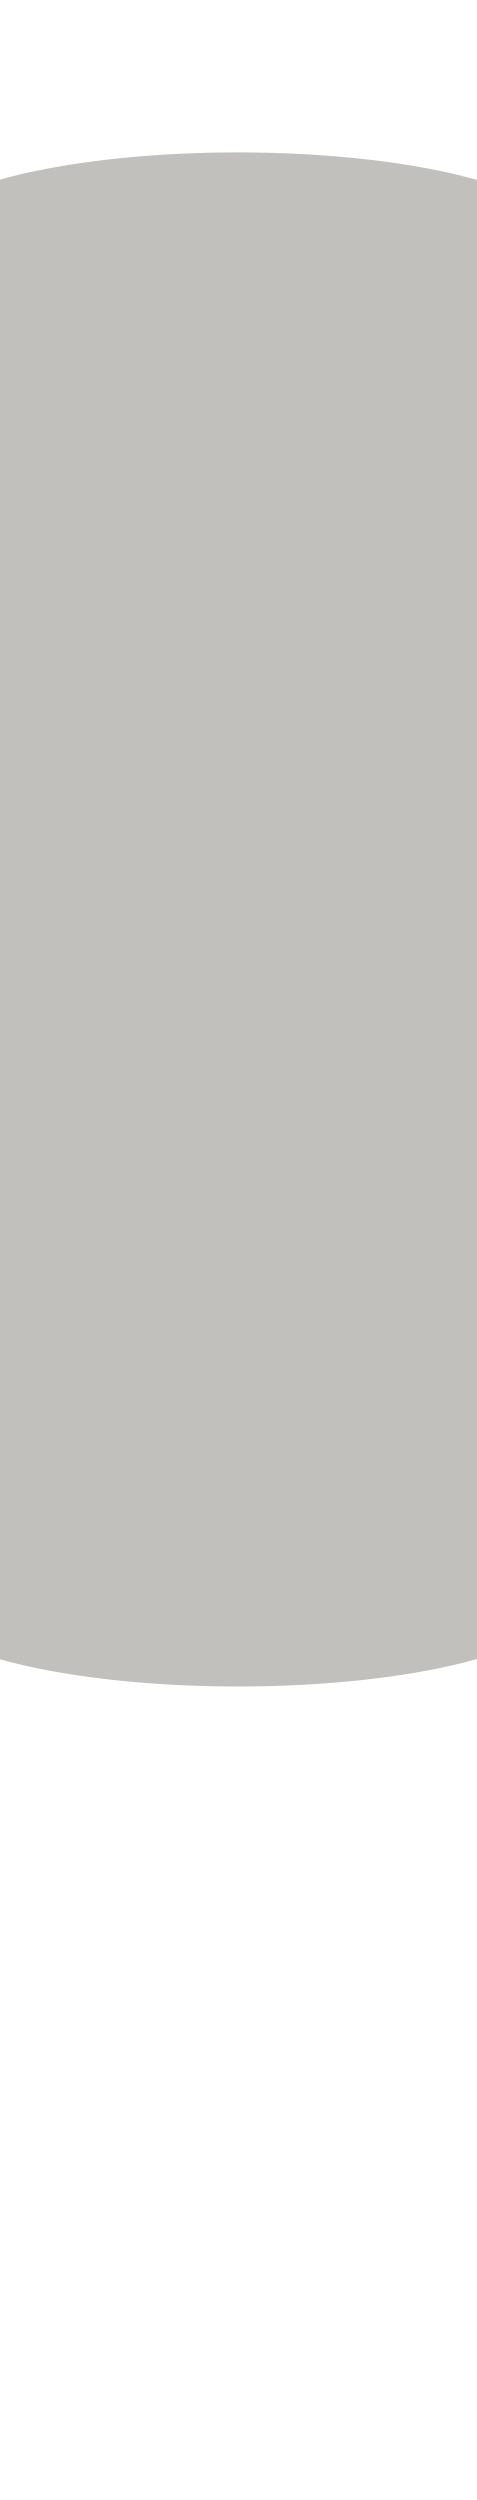
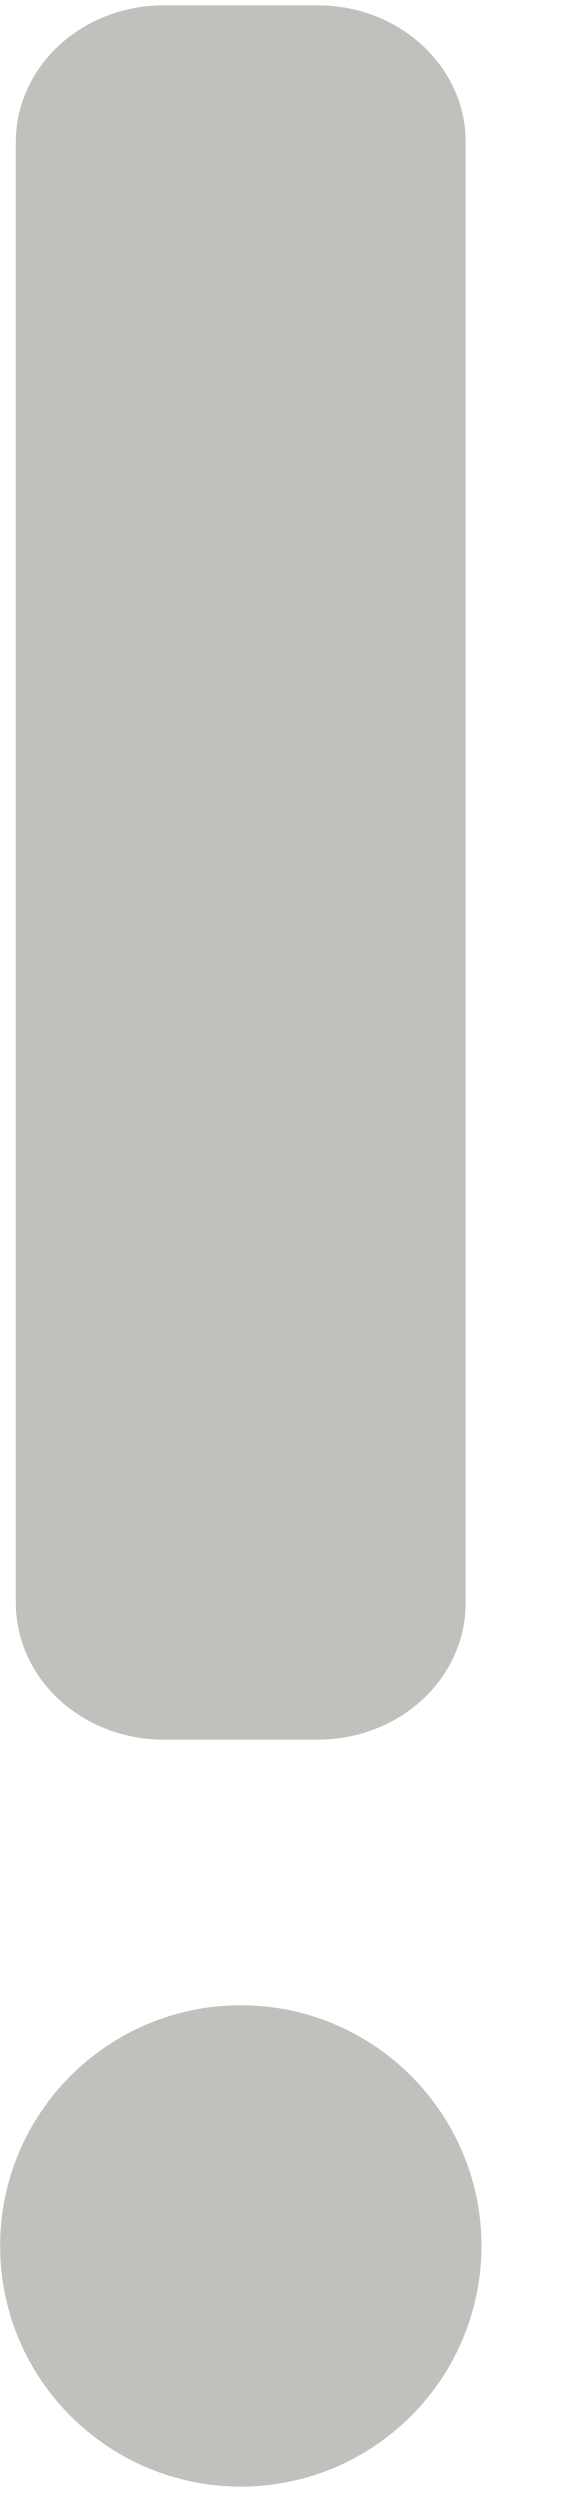
- <svg xmlns="http://www.w3.org/2000/svg" width="100%" height="100%" viewBox="0 0 4 21" version="1.1" xml:space="preserve" style="fill-rule:evenodd;clip-rule:evenodd;stroke-linecap:round;stroke-linejoin:round;stroke-miterlimit:1;">
-   <g transform="matrix(1,0,0,1,-997.755,-241.141)">
-     <g id="_-" transform="matrix(-1,-1.22465e-16,5.90314e-17,-0.482028,1745.67,406.394)">
-       <g transform="matrix(2e-06,0,0,2e-06,745.912,303.781)">
-         <path d="M354.392,452.882L630.906,454.624" style="fill:none;stroke:rgb(193,192,188);stroke-width:1.2572e+13px;" />
+ <svg xmlns="http://www.w3.org/2000/svg" width="100%" height="100%" viewBox="0 0 5 22" version="1.1" xml:space="preserve" style="fill-rule:evenodd;clip-rule:evenodd;stroke-linecap:round;stroke-linejoin:round;stroke-miterlimit:1;">
+   <g transform="matrix(1,0,0,1,-1071.69,-213.111)">
+     <g id="_-" transform="matrix(-1,-1.22465e-16,5.90314e-17,-0.482028,1819.72,378.654)">
+       <g transform="matrix(1,0,0,1.91859,-154.621,-208.369)">
+         <rect x="899.853" y="272.353" width="1.359" height="13.903" style="fill:rgb(193,192,188);stroke:rgb(193,192,188);stroke-width:2.6px;" />
      </g>
-       <g transform="matrix(-1.326e-15,0.546072,-1,2.03063e-15,1200.54,-29.5874)">
-         <path d="M674.392,454.624L630.906,454.624" style="fill:none;stroke:rgb(193,192,188);stroke-width:5.47px;" />
+       <g transform="matrix(1,0,0,2.07457,-167.703,-250.663)">
+         <ellipse cx="913.614" cy="266.605" rx="2.118" ry="2.118" style="fill:rgb(193,192,188);" />
      </g>
    </g>
  </g>
</svg>
